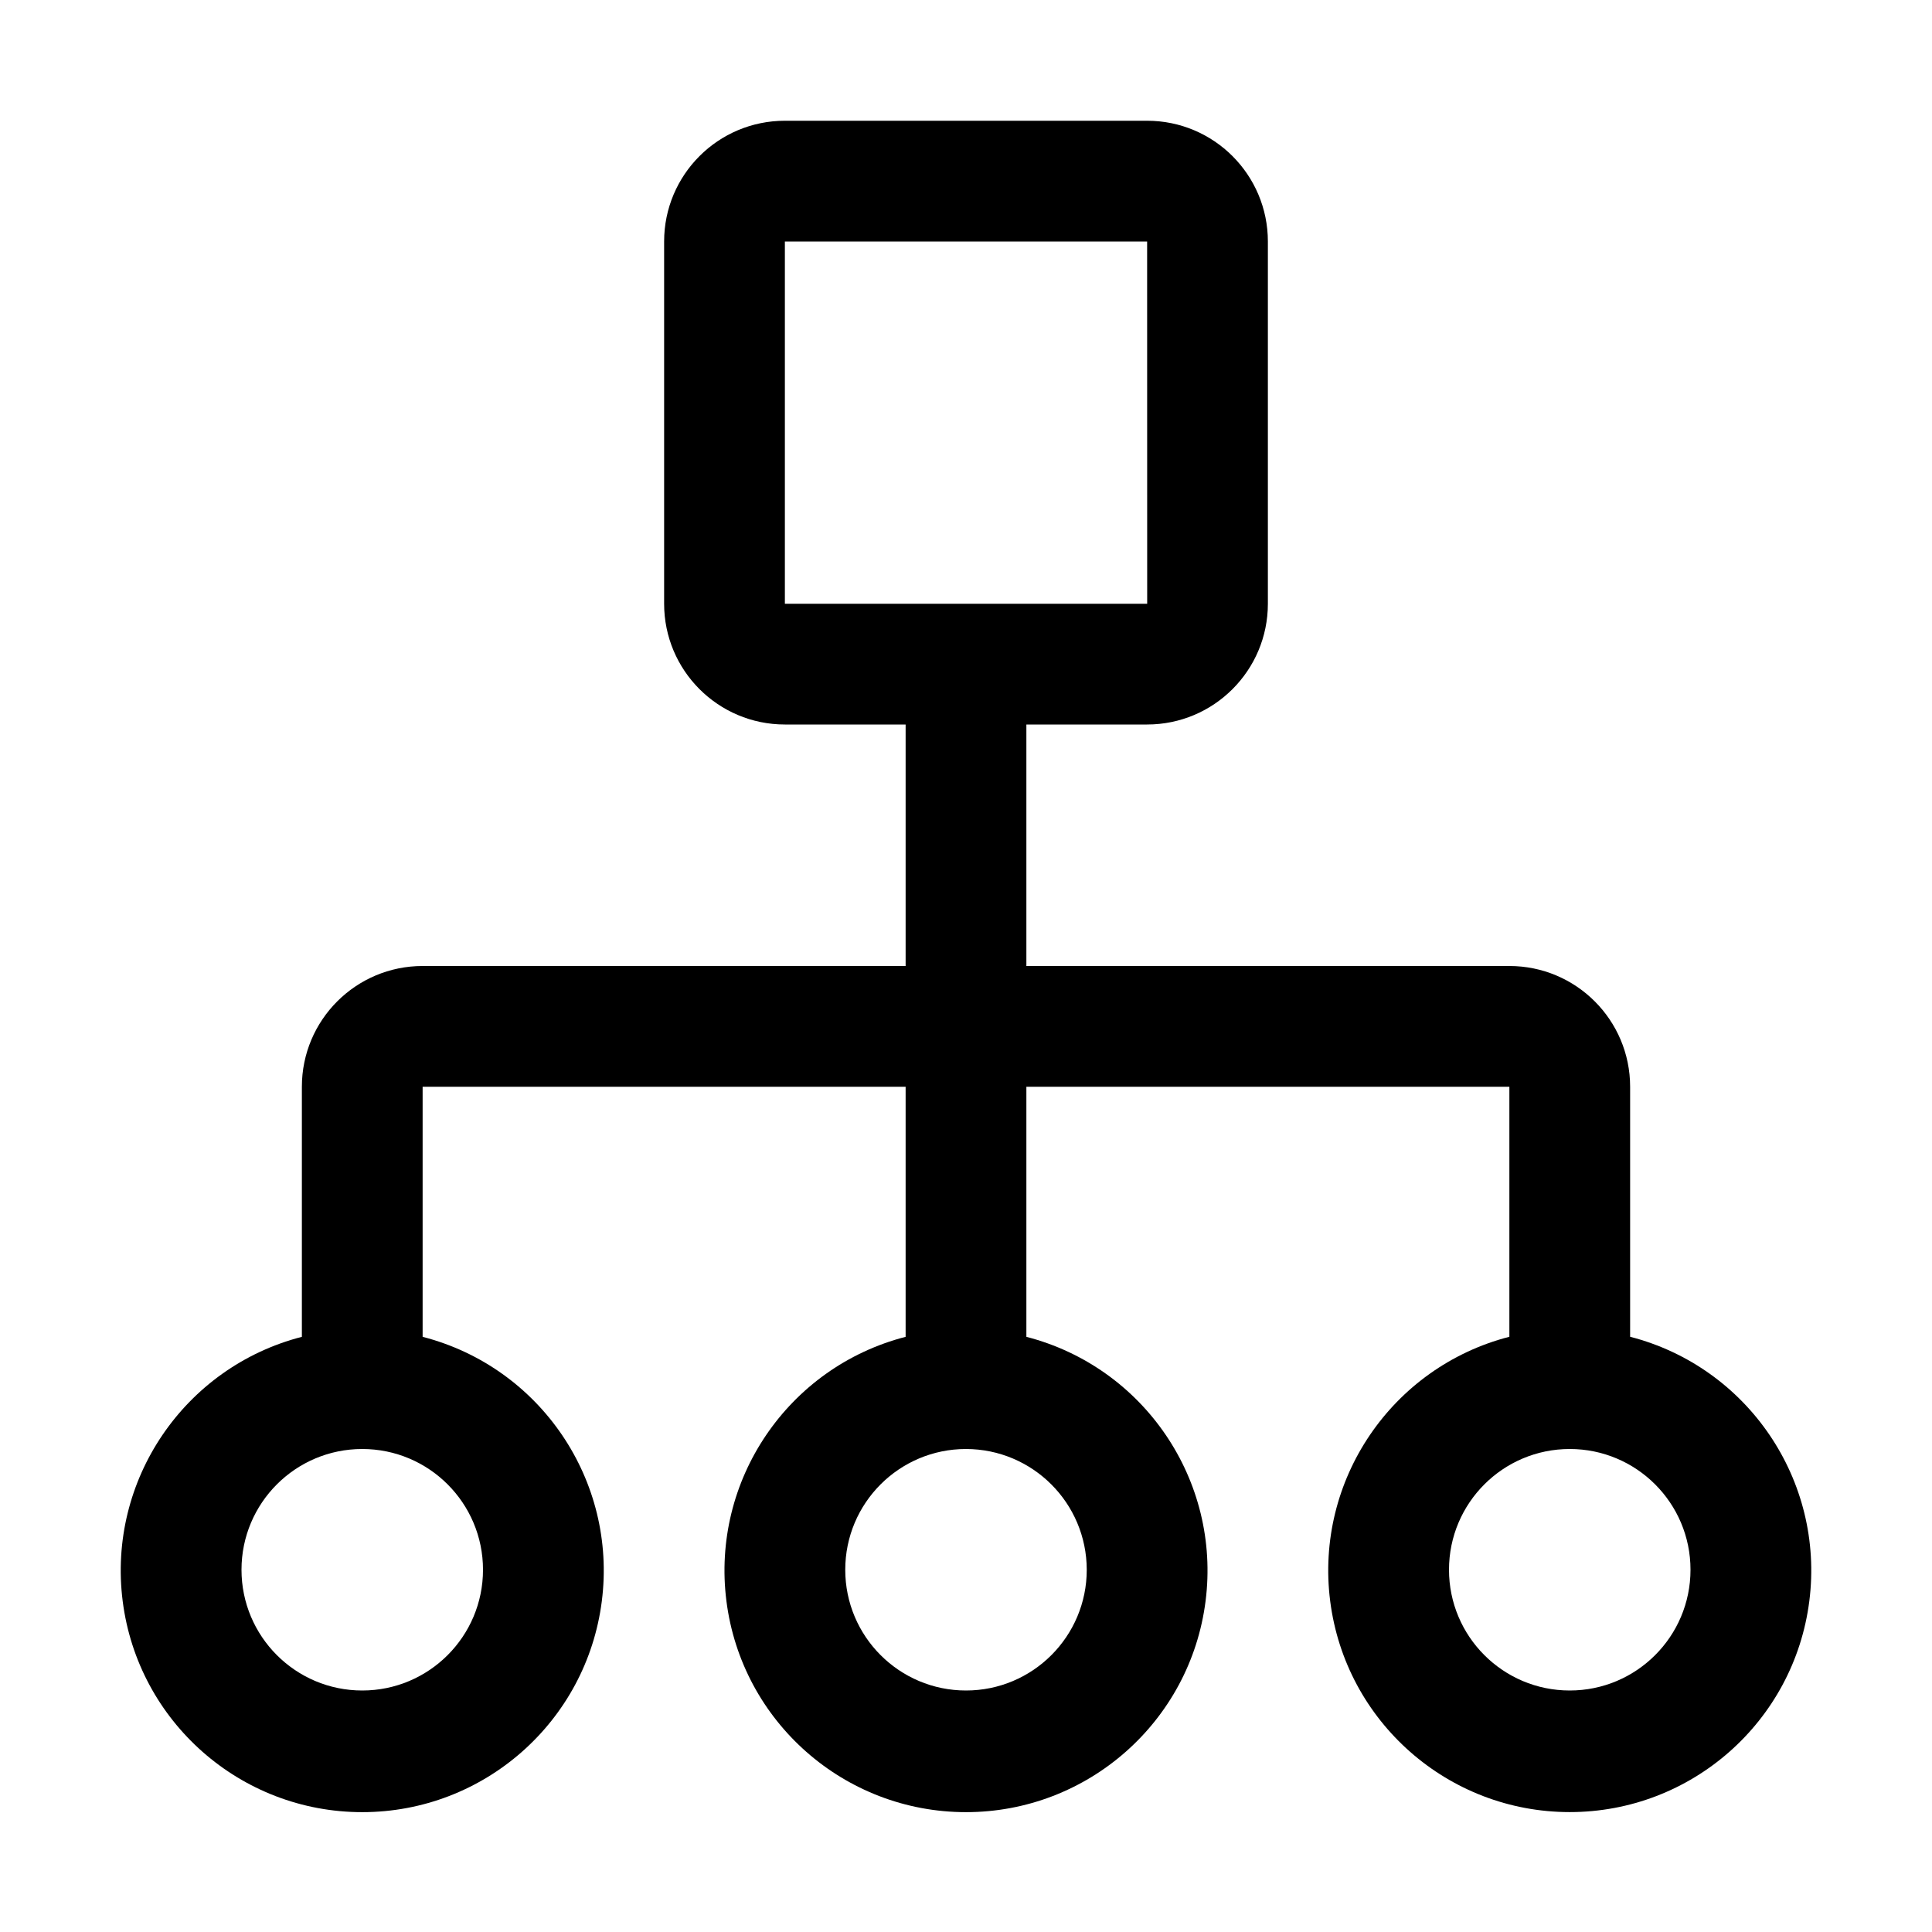
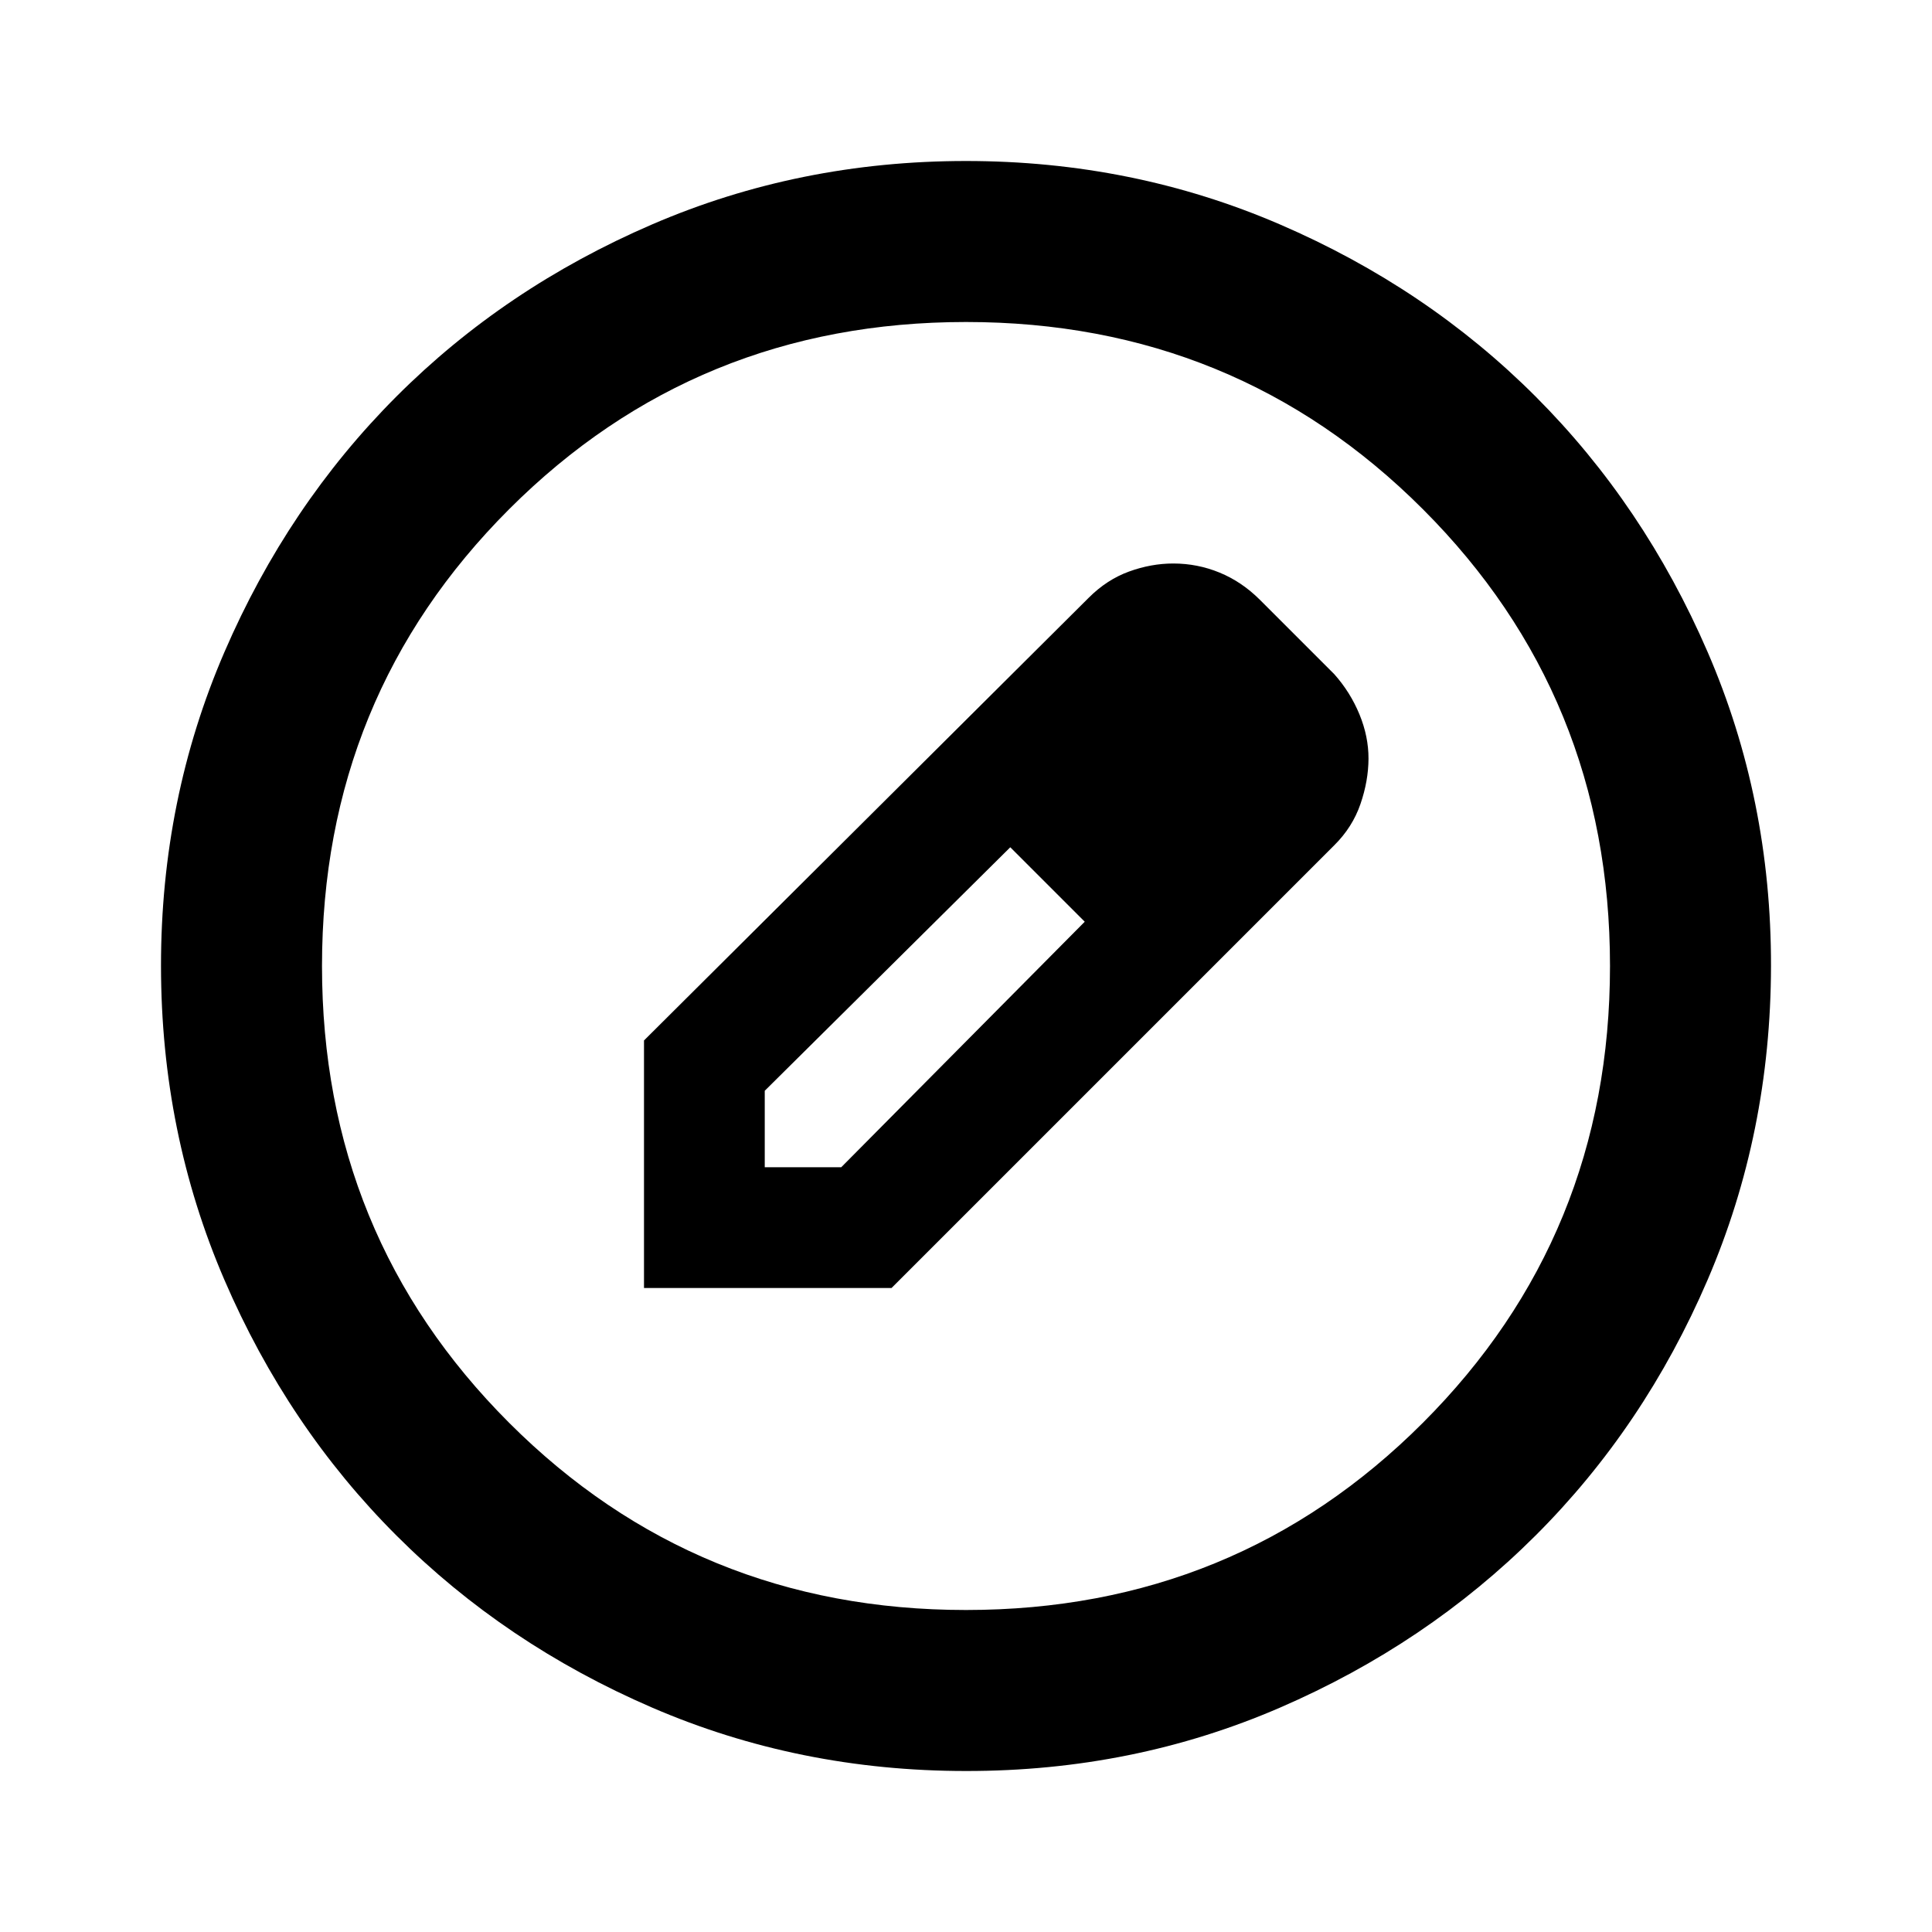
- <svg xmlns="http://www.w3.org/2000/svg" width="1em" height="1em" viewBox="0 0 32 32">
-   <path fill="currentColor" d="M27 22.141V18a2 2 0 0 0-2-2h-8v-4h2a2 2 0 0 0 2-2V4a2 2 0 0 0-2-2h-6a2 2 0 0 0-2 2v6a2 2 0 0 0 2 2h2v4H7a2 2 0 0 0-2 2v4.142a4 4 0 1 0 2 0V18h8v4.142a4 4 0 1 0 2 0V18h8v4.141a4 4 0 1 0 2 0M13 4h6l.001 6H13ZM8 26a2 2 0 1 1-2-2a2 2 0 0 1 2 2m10 0a2 2 0 1 1-2-2a2.003 2.003 0 0 1 2 2m8 2a2 2 0 1 1 2-2a2 2 0 0 1-2 2" />
+ <svg xmlns="http://www.w3.org/2000/svg" width="1em" height="1em" viewBox="0 0 24 24">
+   <path fill="currentColor" d="M12 22q-2.075 0-3.9-.788t-3.175-2.137T2.788 15.9T2 12t.788-3.9t2.137-3.175T8.1 2.788T12 2t3.9.788t3.175 2.137T21.213 8.1T22 12t-.788 3.9t-2.137 3.175t-3.175 2.138T12 22m0-2q3.35 0 5.675-2.325T20 12t-2.325-5.675T12 4T6.325 6.325T4 12t2.325 5.675T12 20m-4-4v-3.075l5.525-5.5q.225-.225.5-.325t.55-.1q.3 0 .575.113t.5.337l.925.925q.2.225.313.5t.112.55t-.1.563t-.325.512l-5.5 5.5zm7.5-6.575l-.925-.925zm-6 5.075h.95l3.025-3.05l-.45-.475l-.475-.45L9.5 13.55zm3.525-3.525l-.475-.45l.925.925z" />
</svg>
